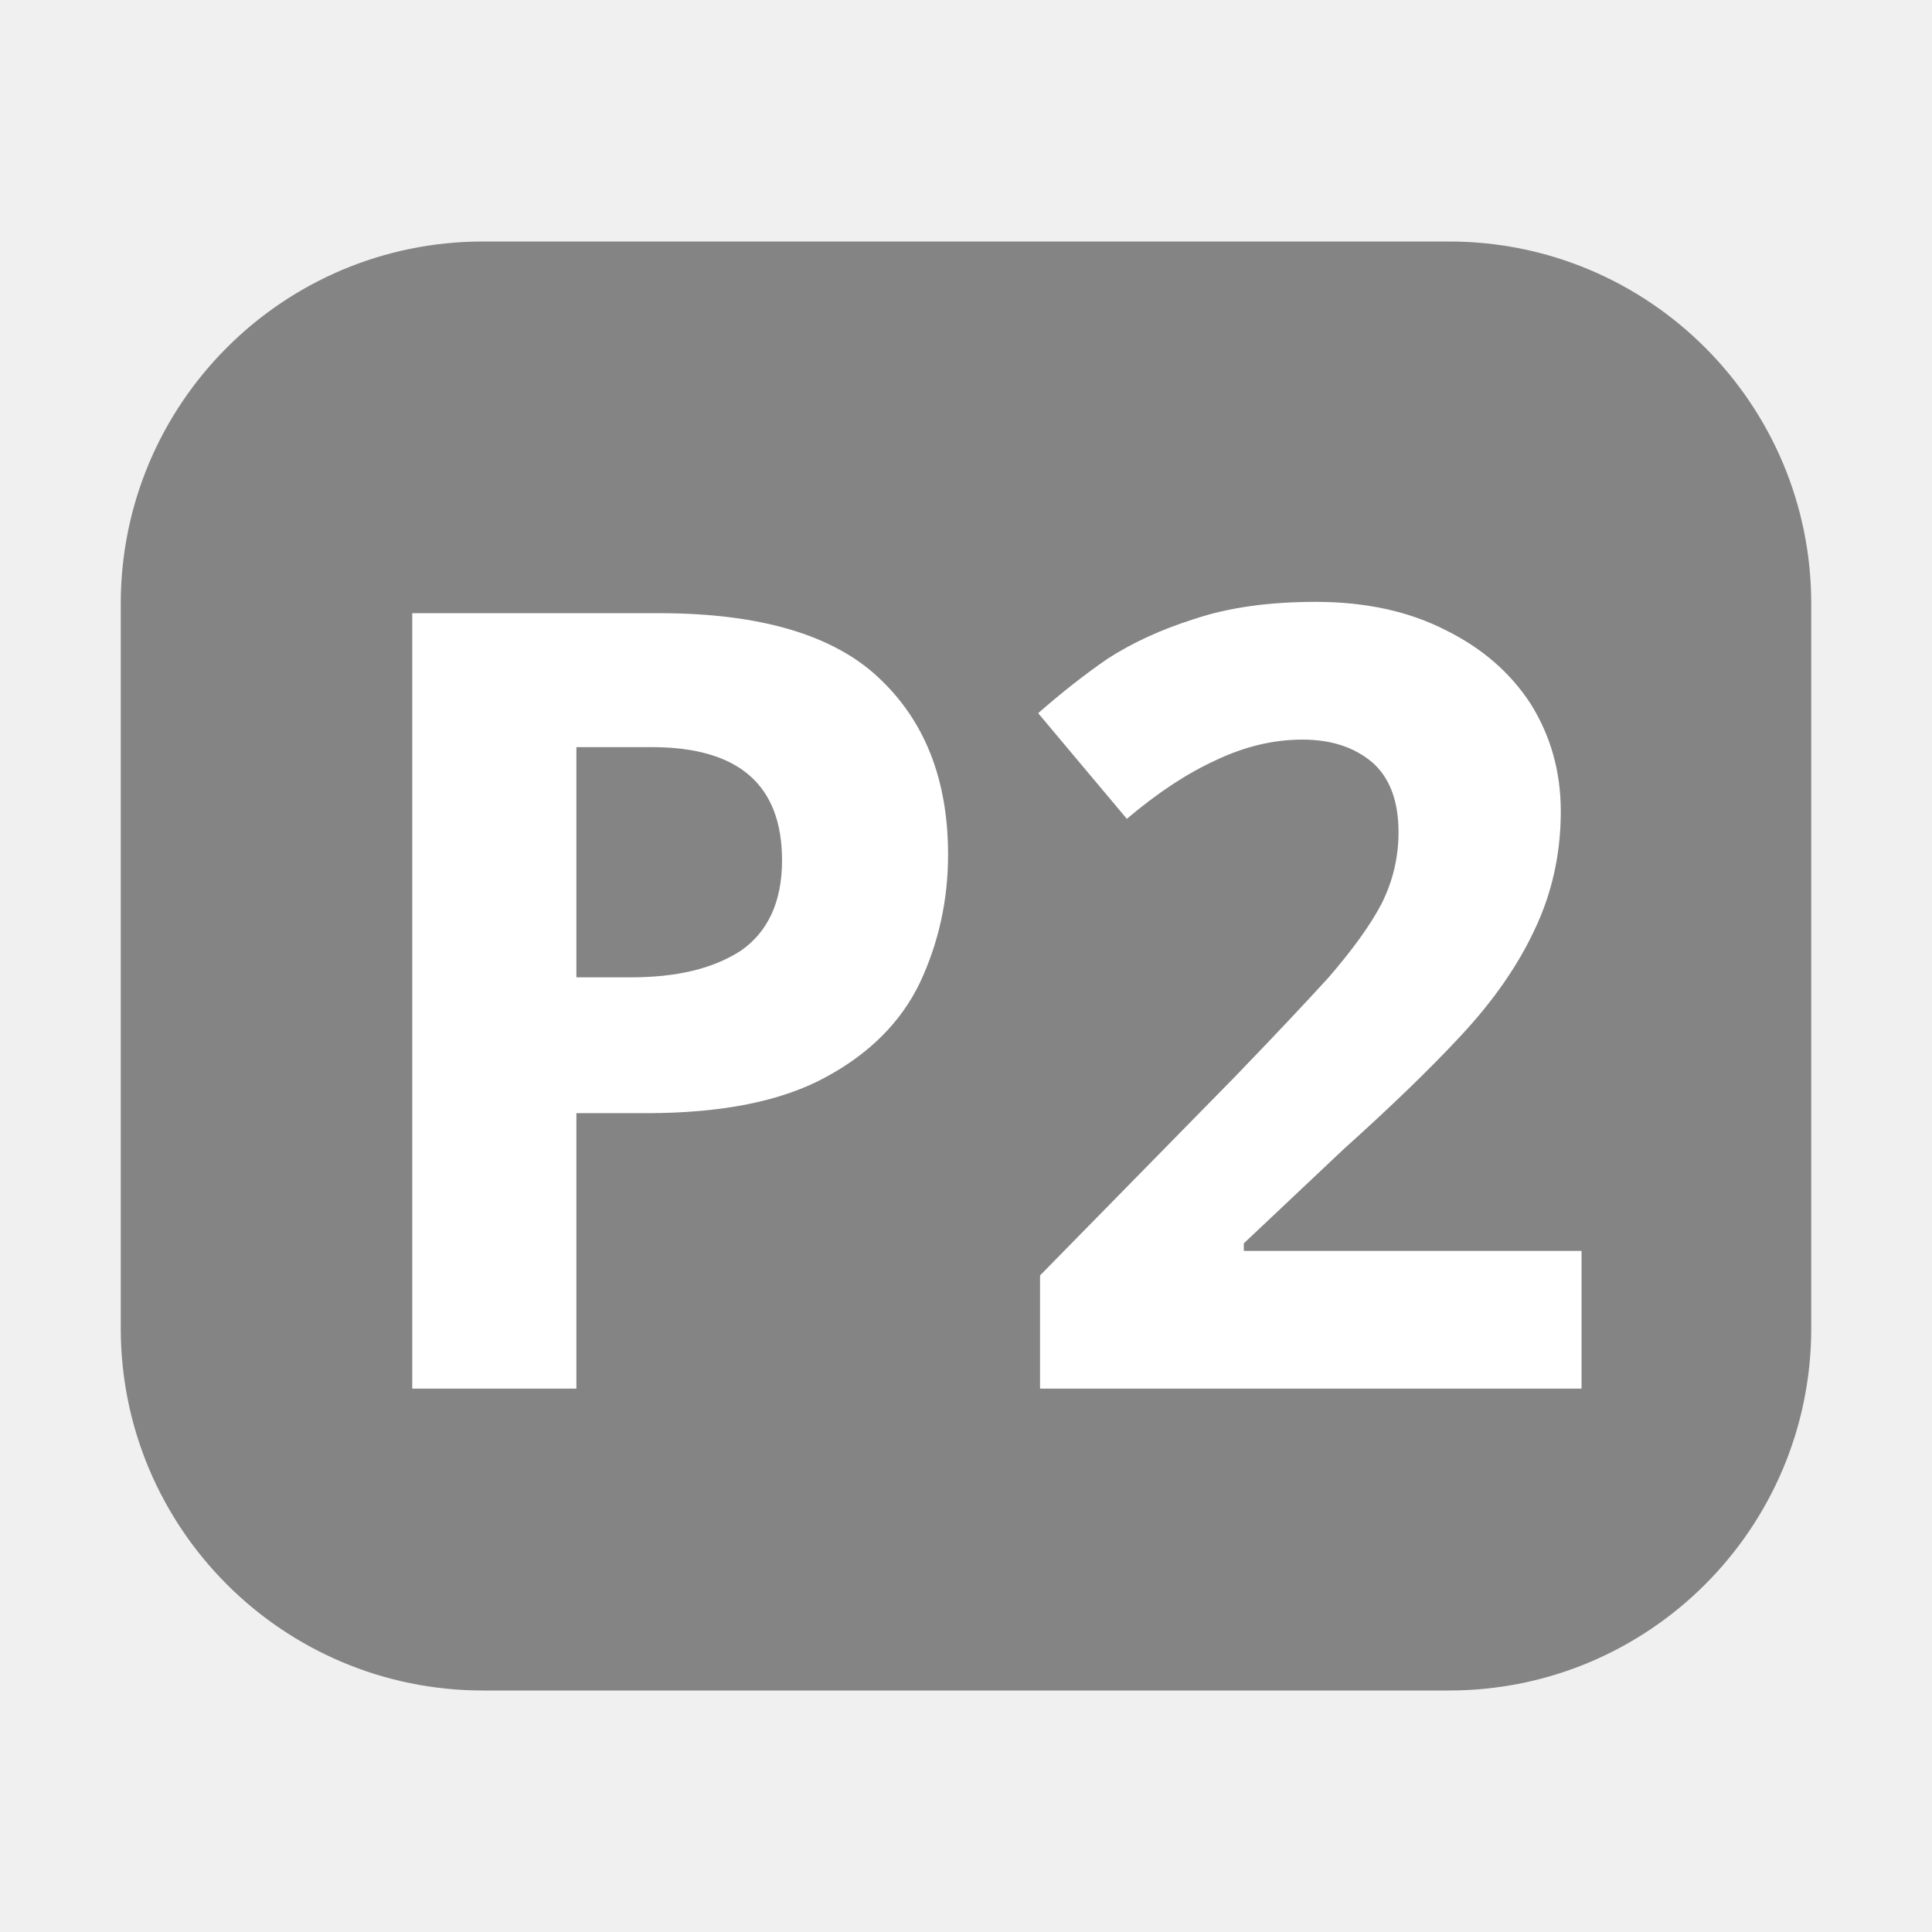
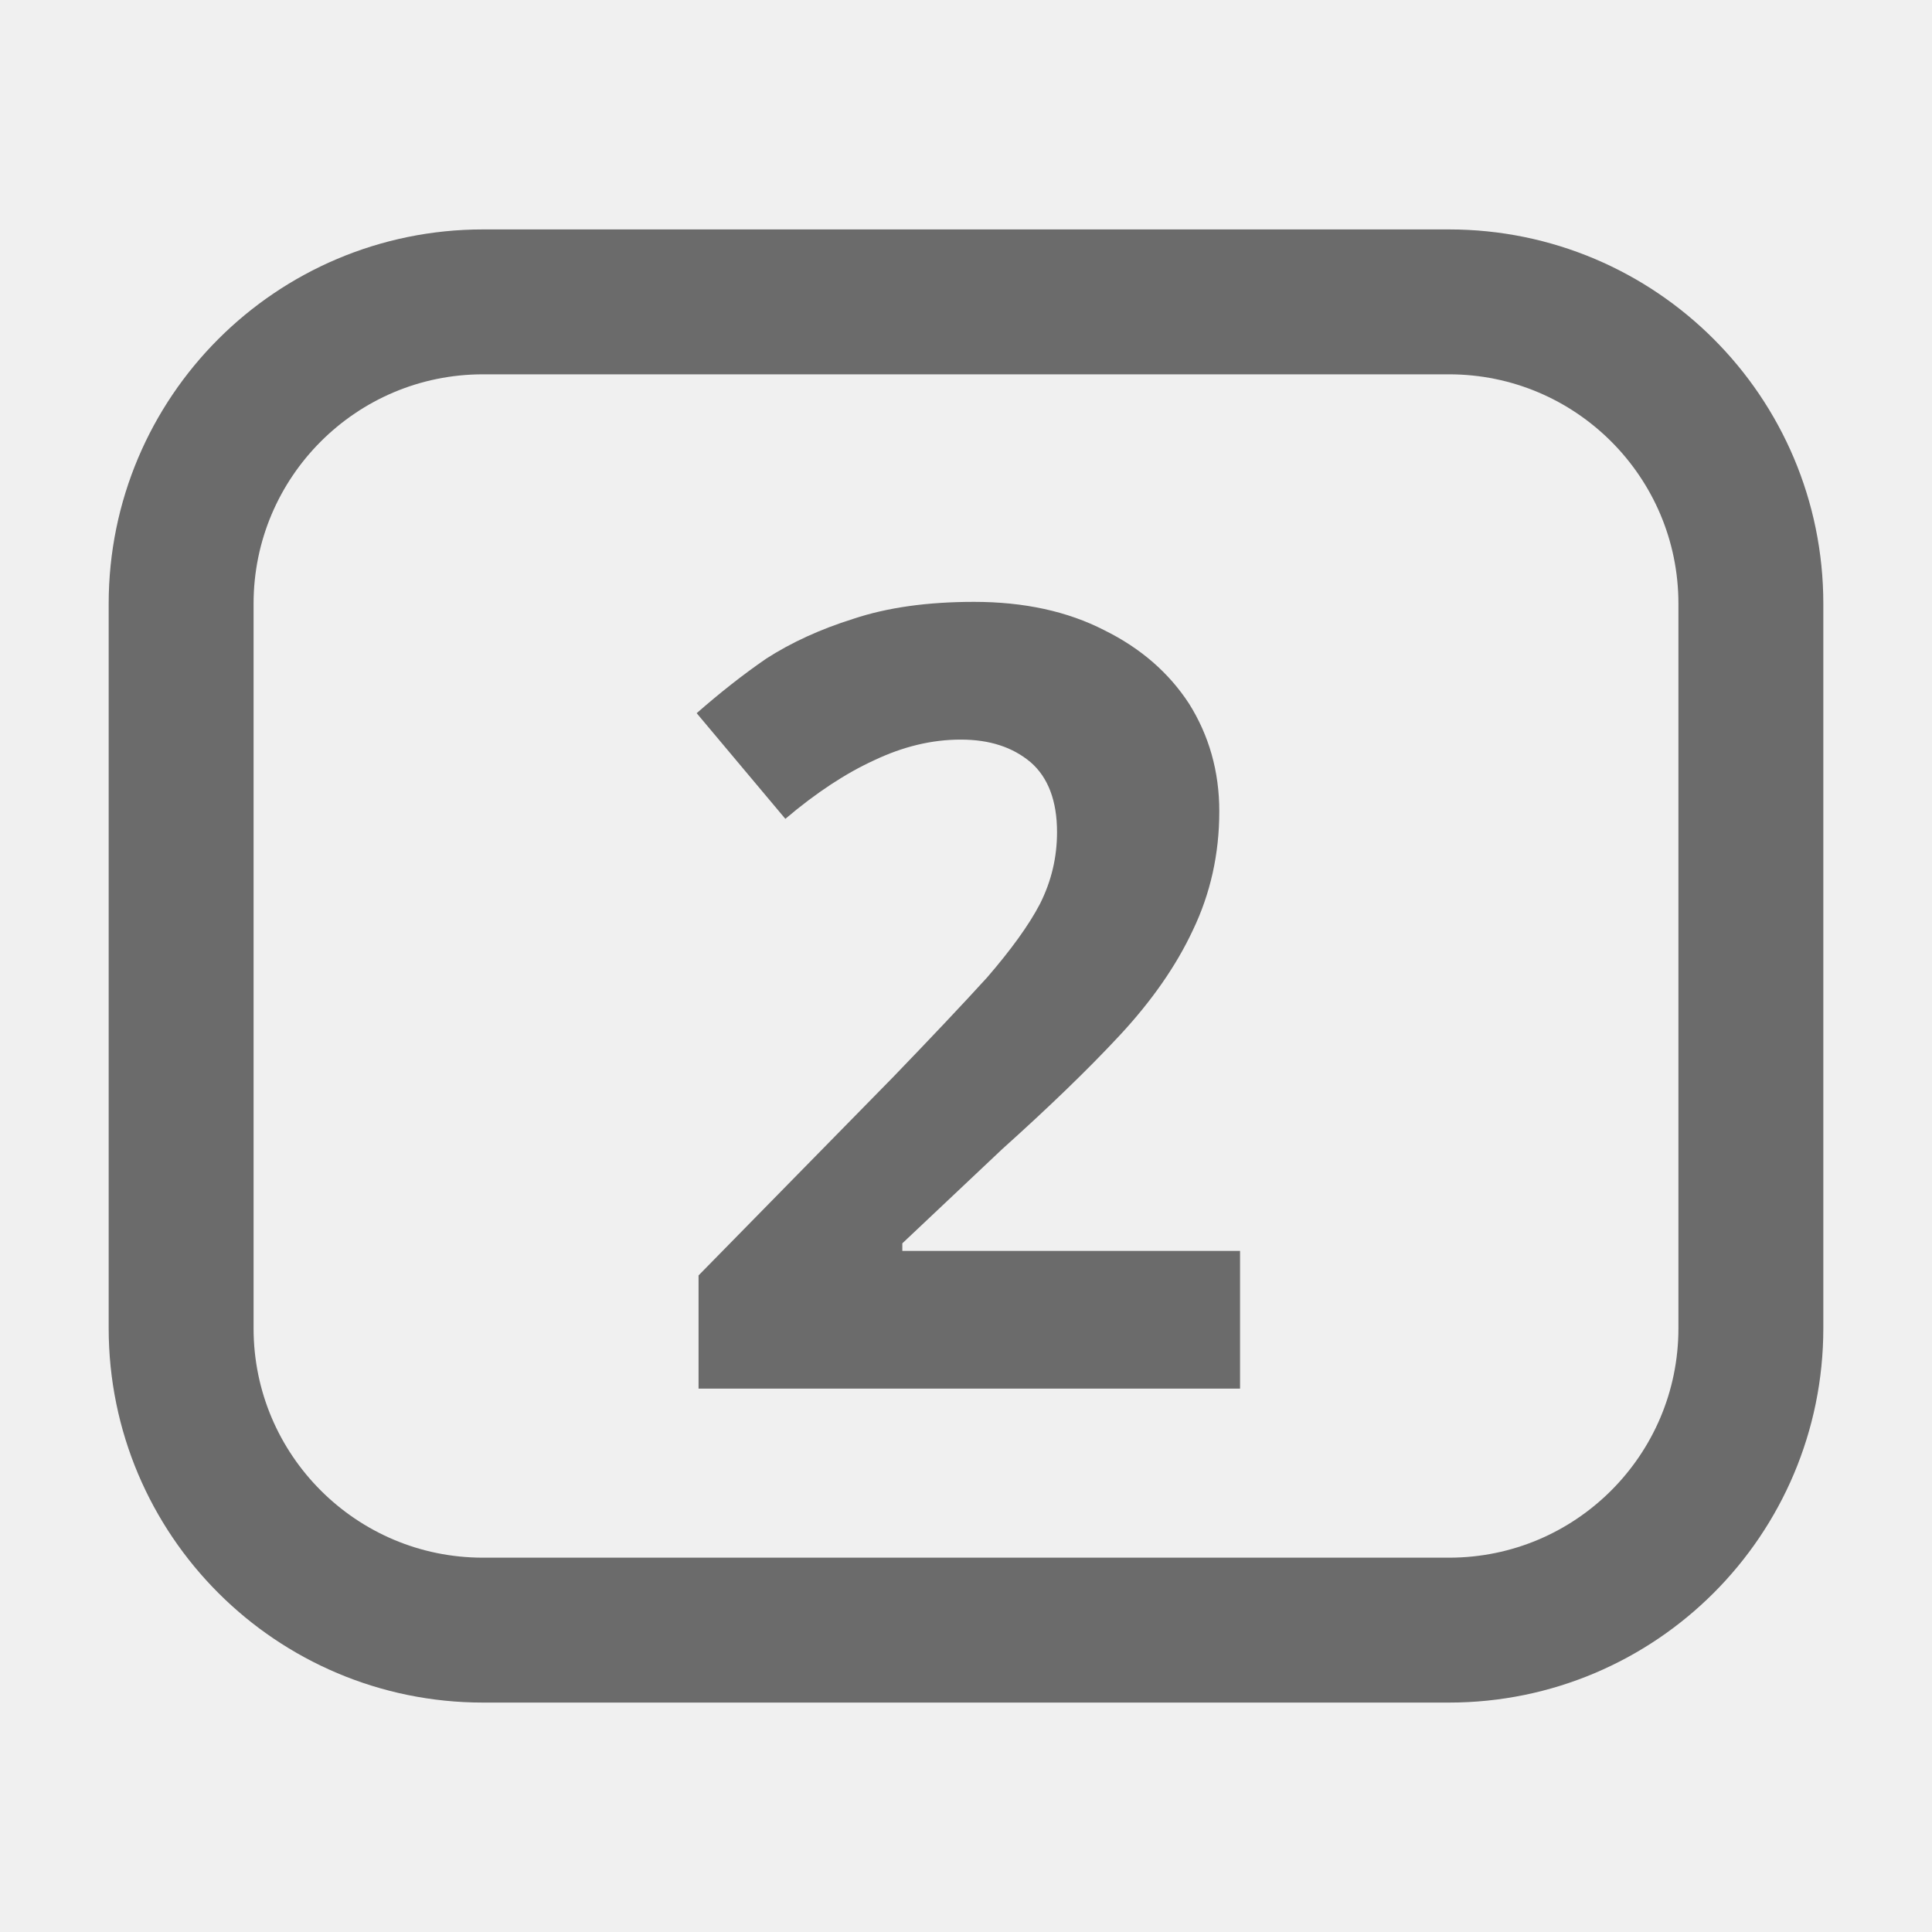
<svg xmlns="http://www.w3.org/2000/svg" width="16" height="16" viewBox="0 0 16 16" fill="none">
-   <rect x="1" y="2" width="14" height="12" rx="3" fill="#848484" />
-   <text x="8" y="11.5" font-family="sans-serif" font-size="9" font-weight="bold" fill="#fff" text-anchor="middle">P2</text>
+   <rect x="1.5" y="2.5" width="13" height="11" rx="2.5" stroke="#6B6B6B" stroke-width="1.2" fill="none" />
+   <text x="8" y="11.5" font-family="sans-serif" font-size="9" font-weight="bold" fill="#6B6B6B" text-anchor="middle">2</text>
</svg>
